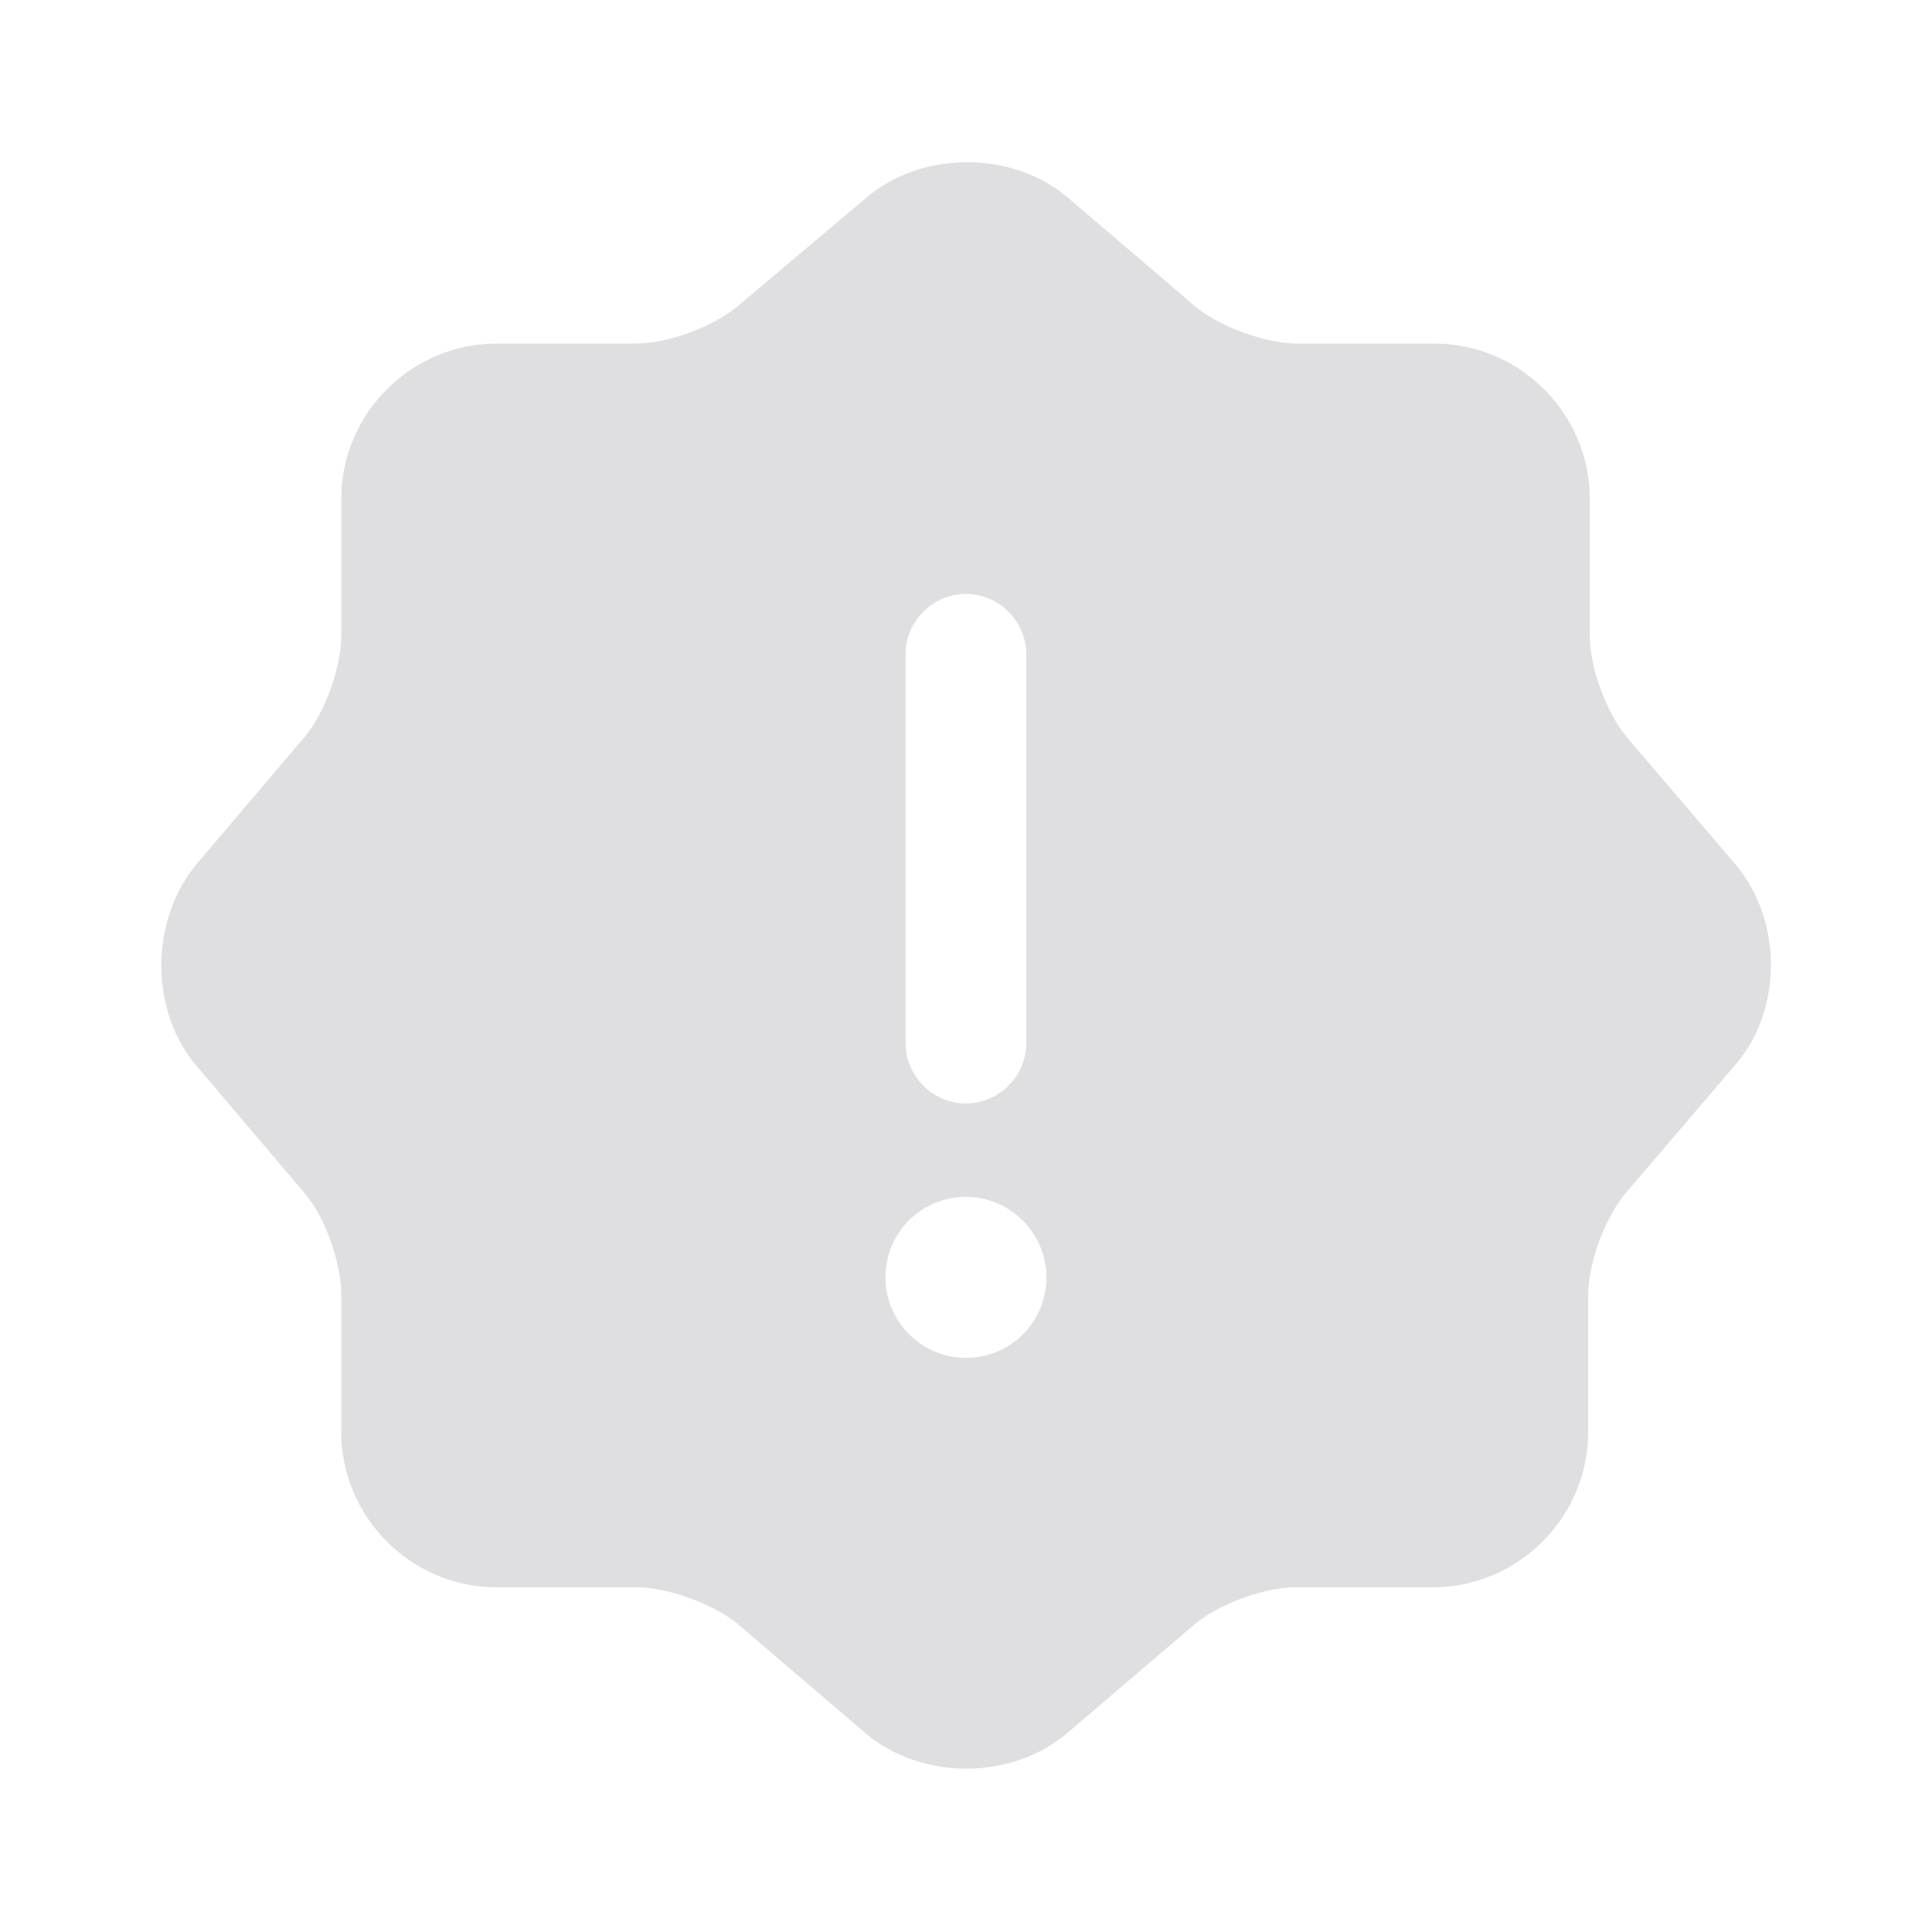
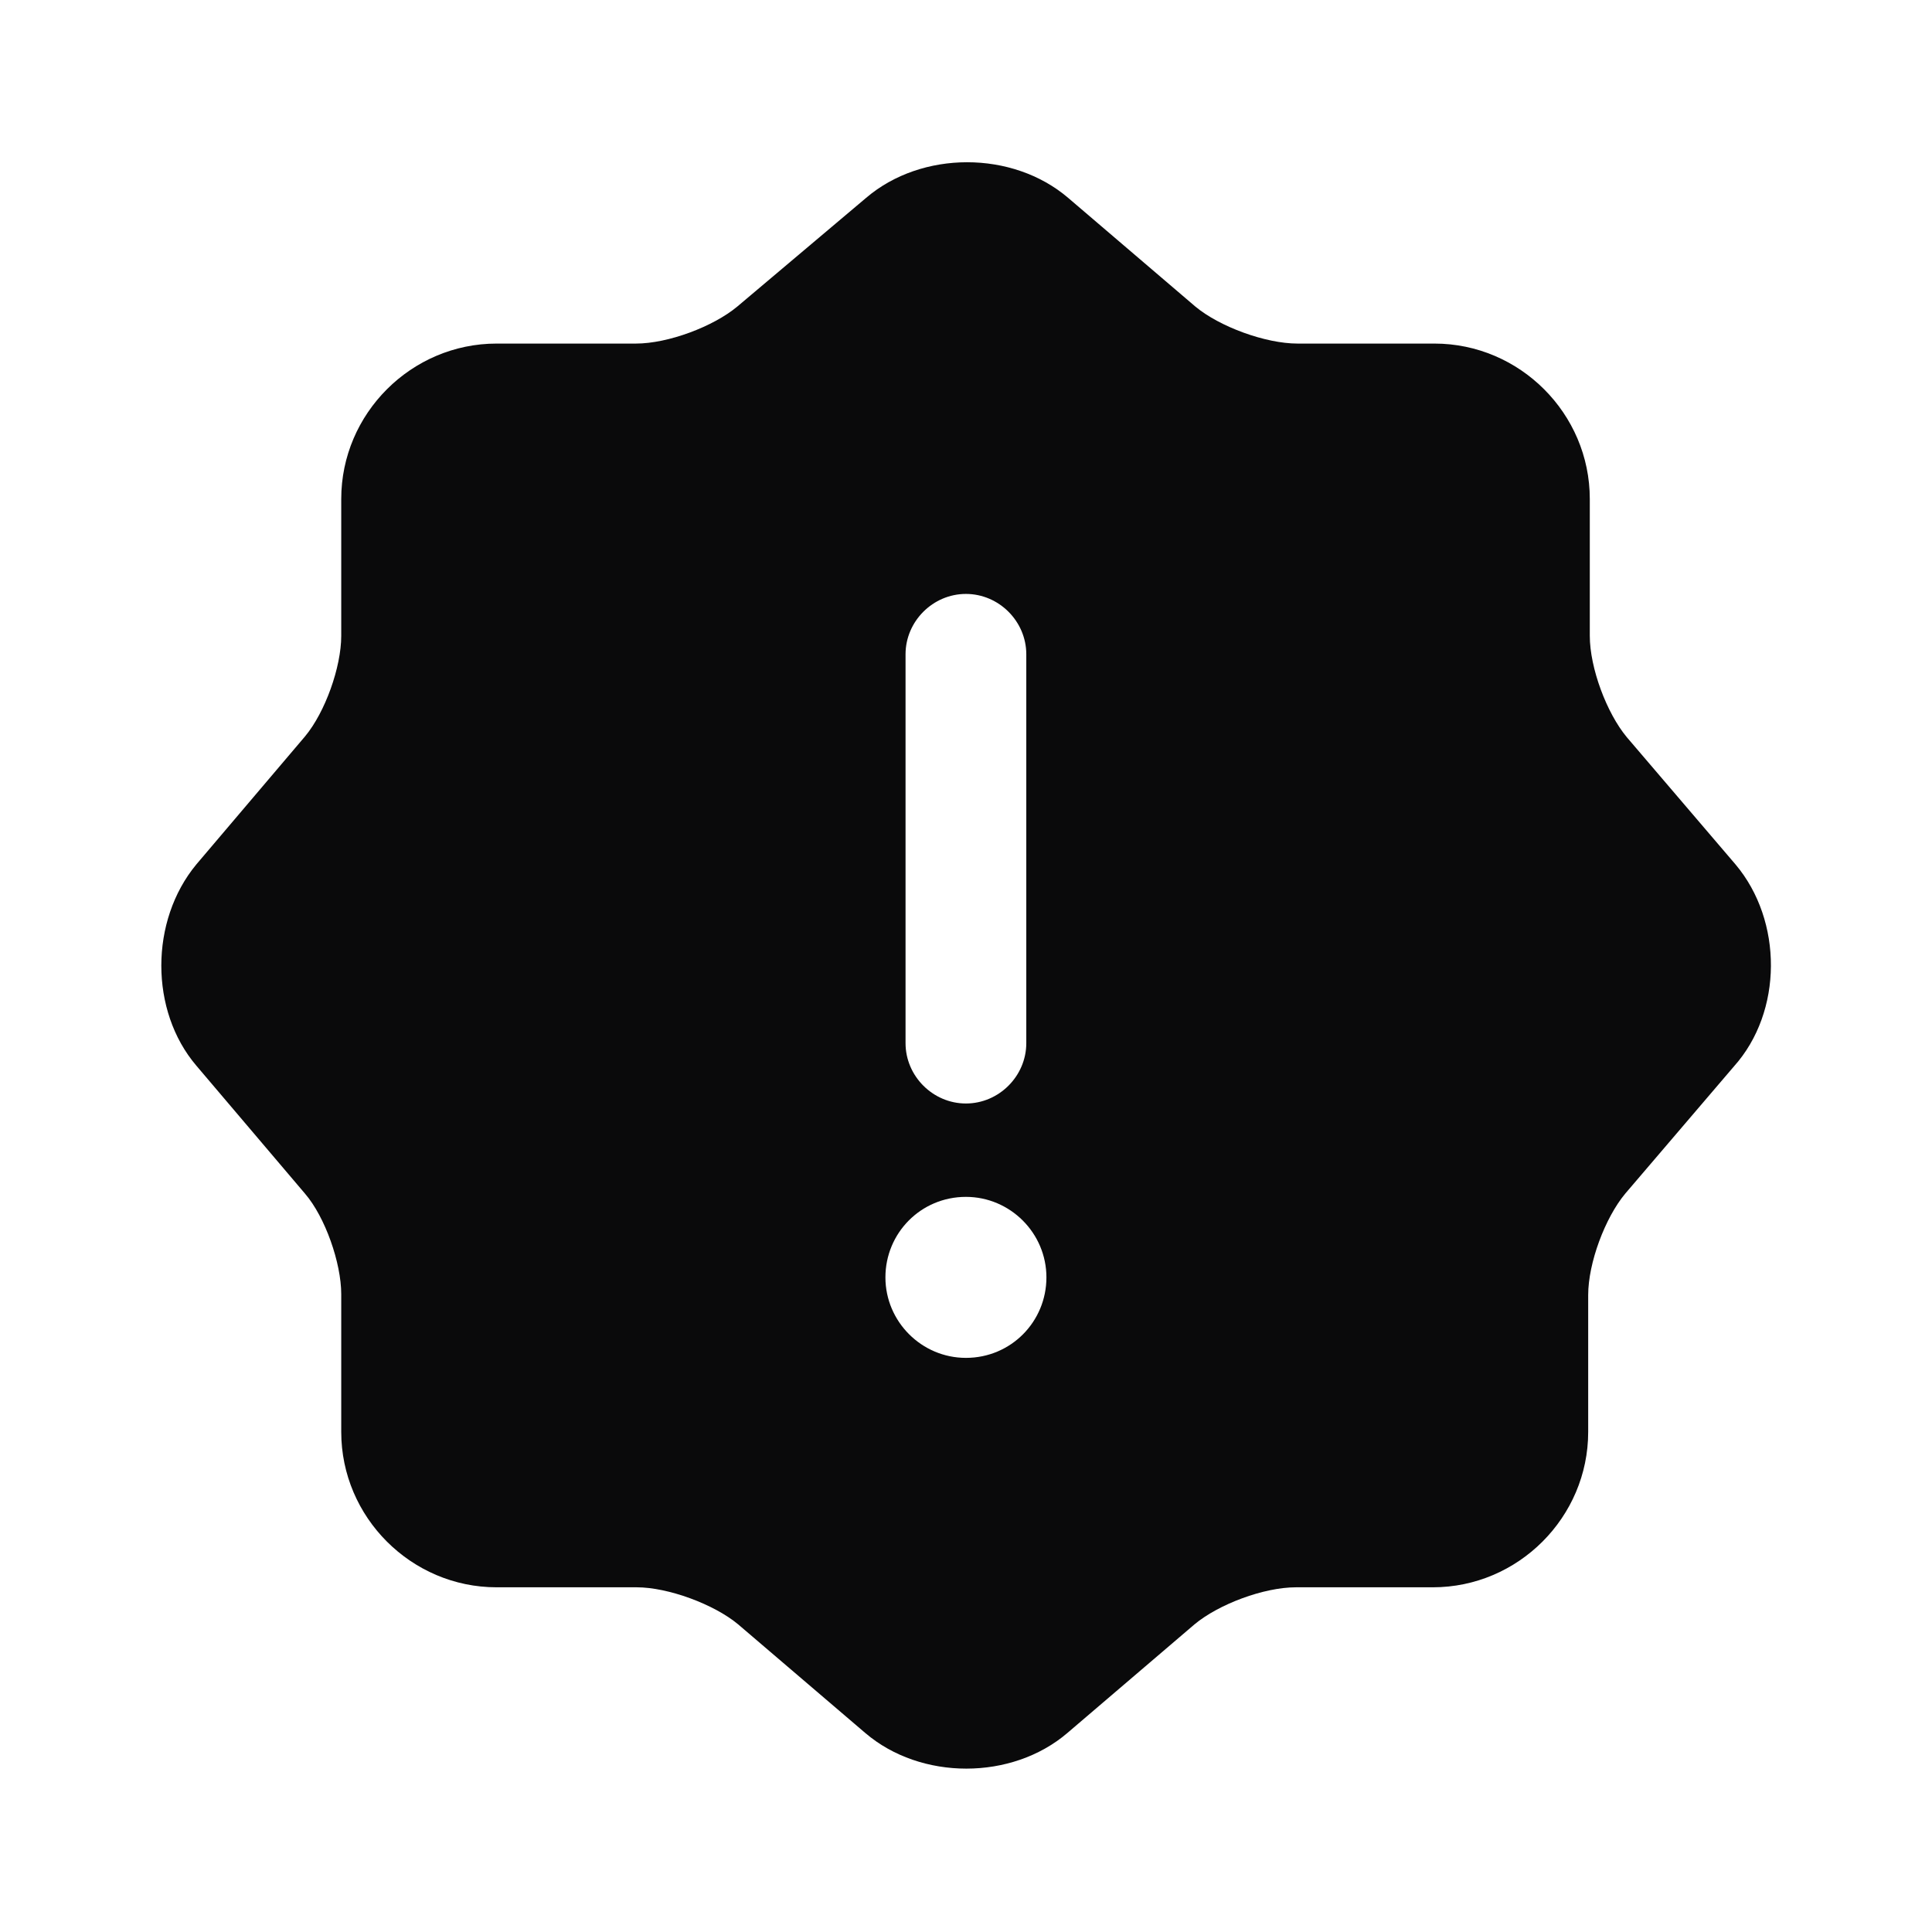
<svg xmlns="http://www.w3.org/2000/svg" width="24" height="24" viewBox="0 0 24 24" fill="none">
-   <path d="M21.559 10.738L20.209 9.158C19.959 8.858 19.749 8.298 19.749 7.898V6.198C19.749 5.138 18.879 4.268 17.819 4.268H16.119C15.719 4.268 15.149 4.058 14.849 3.808L13.269 2.458C12.579 1.868 11.449 1.868 10.759 2.458L9.159 3.808C8.859 4.058 8.299 4.268 7.899 4.268H6.169C5.109 4.268 4.239 5.138 4.239 6.198V7.898C4.239 8.288 4.039 8.848 3.789 9.148L2.439 10.738C1.859 11.438 1.859 12.558 2.439 13.238L3.789 14.828C4.039 15.118 4.239 15.688 4.239 16.078V17.788C4.239 18.848 5.109 19.718 6.169 19.718H7.909C8.299 19.718 8.869 19.928 9.169 20.178L10.749 21.528C11.439 22.118 12.569 22.118 13.259 21.528L14.839 20.178C15.139 19.928 15.699 19.718 16.099 19.718H17.799C18.859 19.718 19.729 18.848 19.729 17.788V16.088C19.729 15.688 19.939 15.128 20.189 14.828L21.539 13.248C22.149 12.568 22.149 11.438 21.559 10.738ZM11.249 8.128C11.249 7.718 11.589 7.378 11.999 7.378C12.409 7.378 12.749 7.718 12.749 8.128V12.958C12.749 13.368 12.409 13.708 11.999 13.708C11.589 13.708 11.249 13.368 11.249 12.958V8.128ZM11.999 16.868C11.449 16.868 10.999 16.418 10.999 15.868C10.999 15.318 11.439 14.868 11.999 14.868C12.549 14.868 12.999 15.318 12.999 15.868C12.999 16.418 12.559 16.868 11.999 16.868Z" fill="#DFDFE1" />
+   <path d="M21.559 10.738L20.209 9.158C19.959 8.858 19.749 8.298 19.749 7.898V6.198C19.749 5.138 18.879 4.268 17.819 4.268H16.119C15.719 4.268 15.149 4.058 14.849 3.808L13.269 2.458C12.579 1.868 11.449 1.868 10.759 2.458L9.159 3.808C8.859 4.058 8.299 4.268 7.899 4.268H6.169C5.109 4.268 4.239 5.138 4.239 6.198V7.898C4.239 8.288 4.039 8.848 3.789 9.148L2.439 10.738C1.859 11.438 1.859 12.558 2.439 13.238L3.789 14.828C4.039 15.118 4.239 15.688 4.239 16.078V17.788C4.239 18.848 5.109 19.718 6.169 19.718H7.909C8.299 19.718 8.869 19.928 9.169 20.178L10.749 21.528C11.439 22.118 12.569 22.118 13.259 21.528L14.839 20.178C15.139 19.928 15.699 19.718 16.099 19.718H17.799C18.859 19.718 19.729 18.848 19.729 17.788V16.088C19.729 15.688 19.939 15.128 20.189 14.828L21.539 13.248C22.149 12.568 22.149 11.438 21.559 10.738ZM11.249 8.128C11.249 7.718 11.589 7.378 11.999 7.378C12.409 7.378 12.749 7.718 12.749 8.128V12.958C12.749 13.368 12.409 13.708 11.999 13.708C11.589 13.708 11.249 13.368 11.249 12.958V8.128ZM11.999 16.868C11.449 16.868 10.999 16.418 10.999 15.868C10.999 15.318 11.439 14.868 11.999 14.868C12.549 14.868 12.999 15.318 12.999 15.868C12.999 16.418 12.559 16.868 11.999 16.868Z" fill="#0A0A0B" />
</svg>
